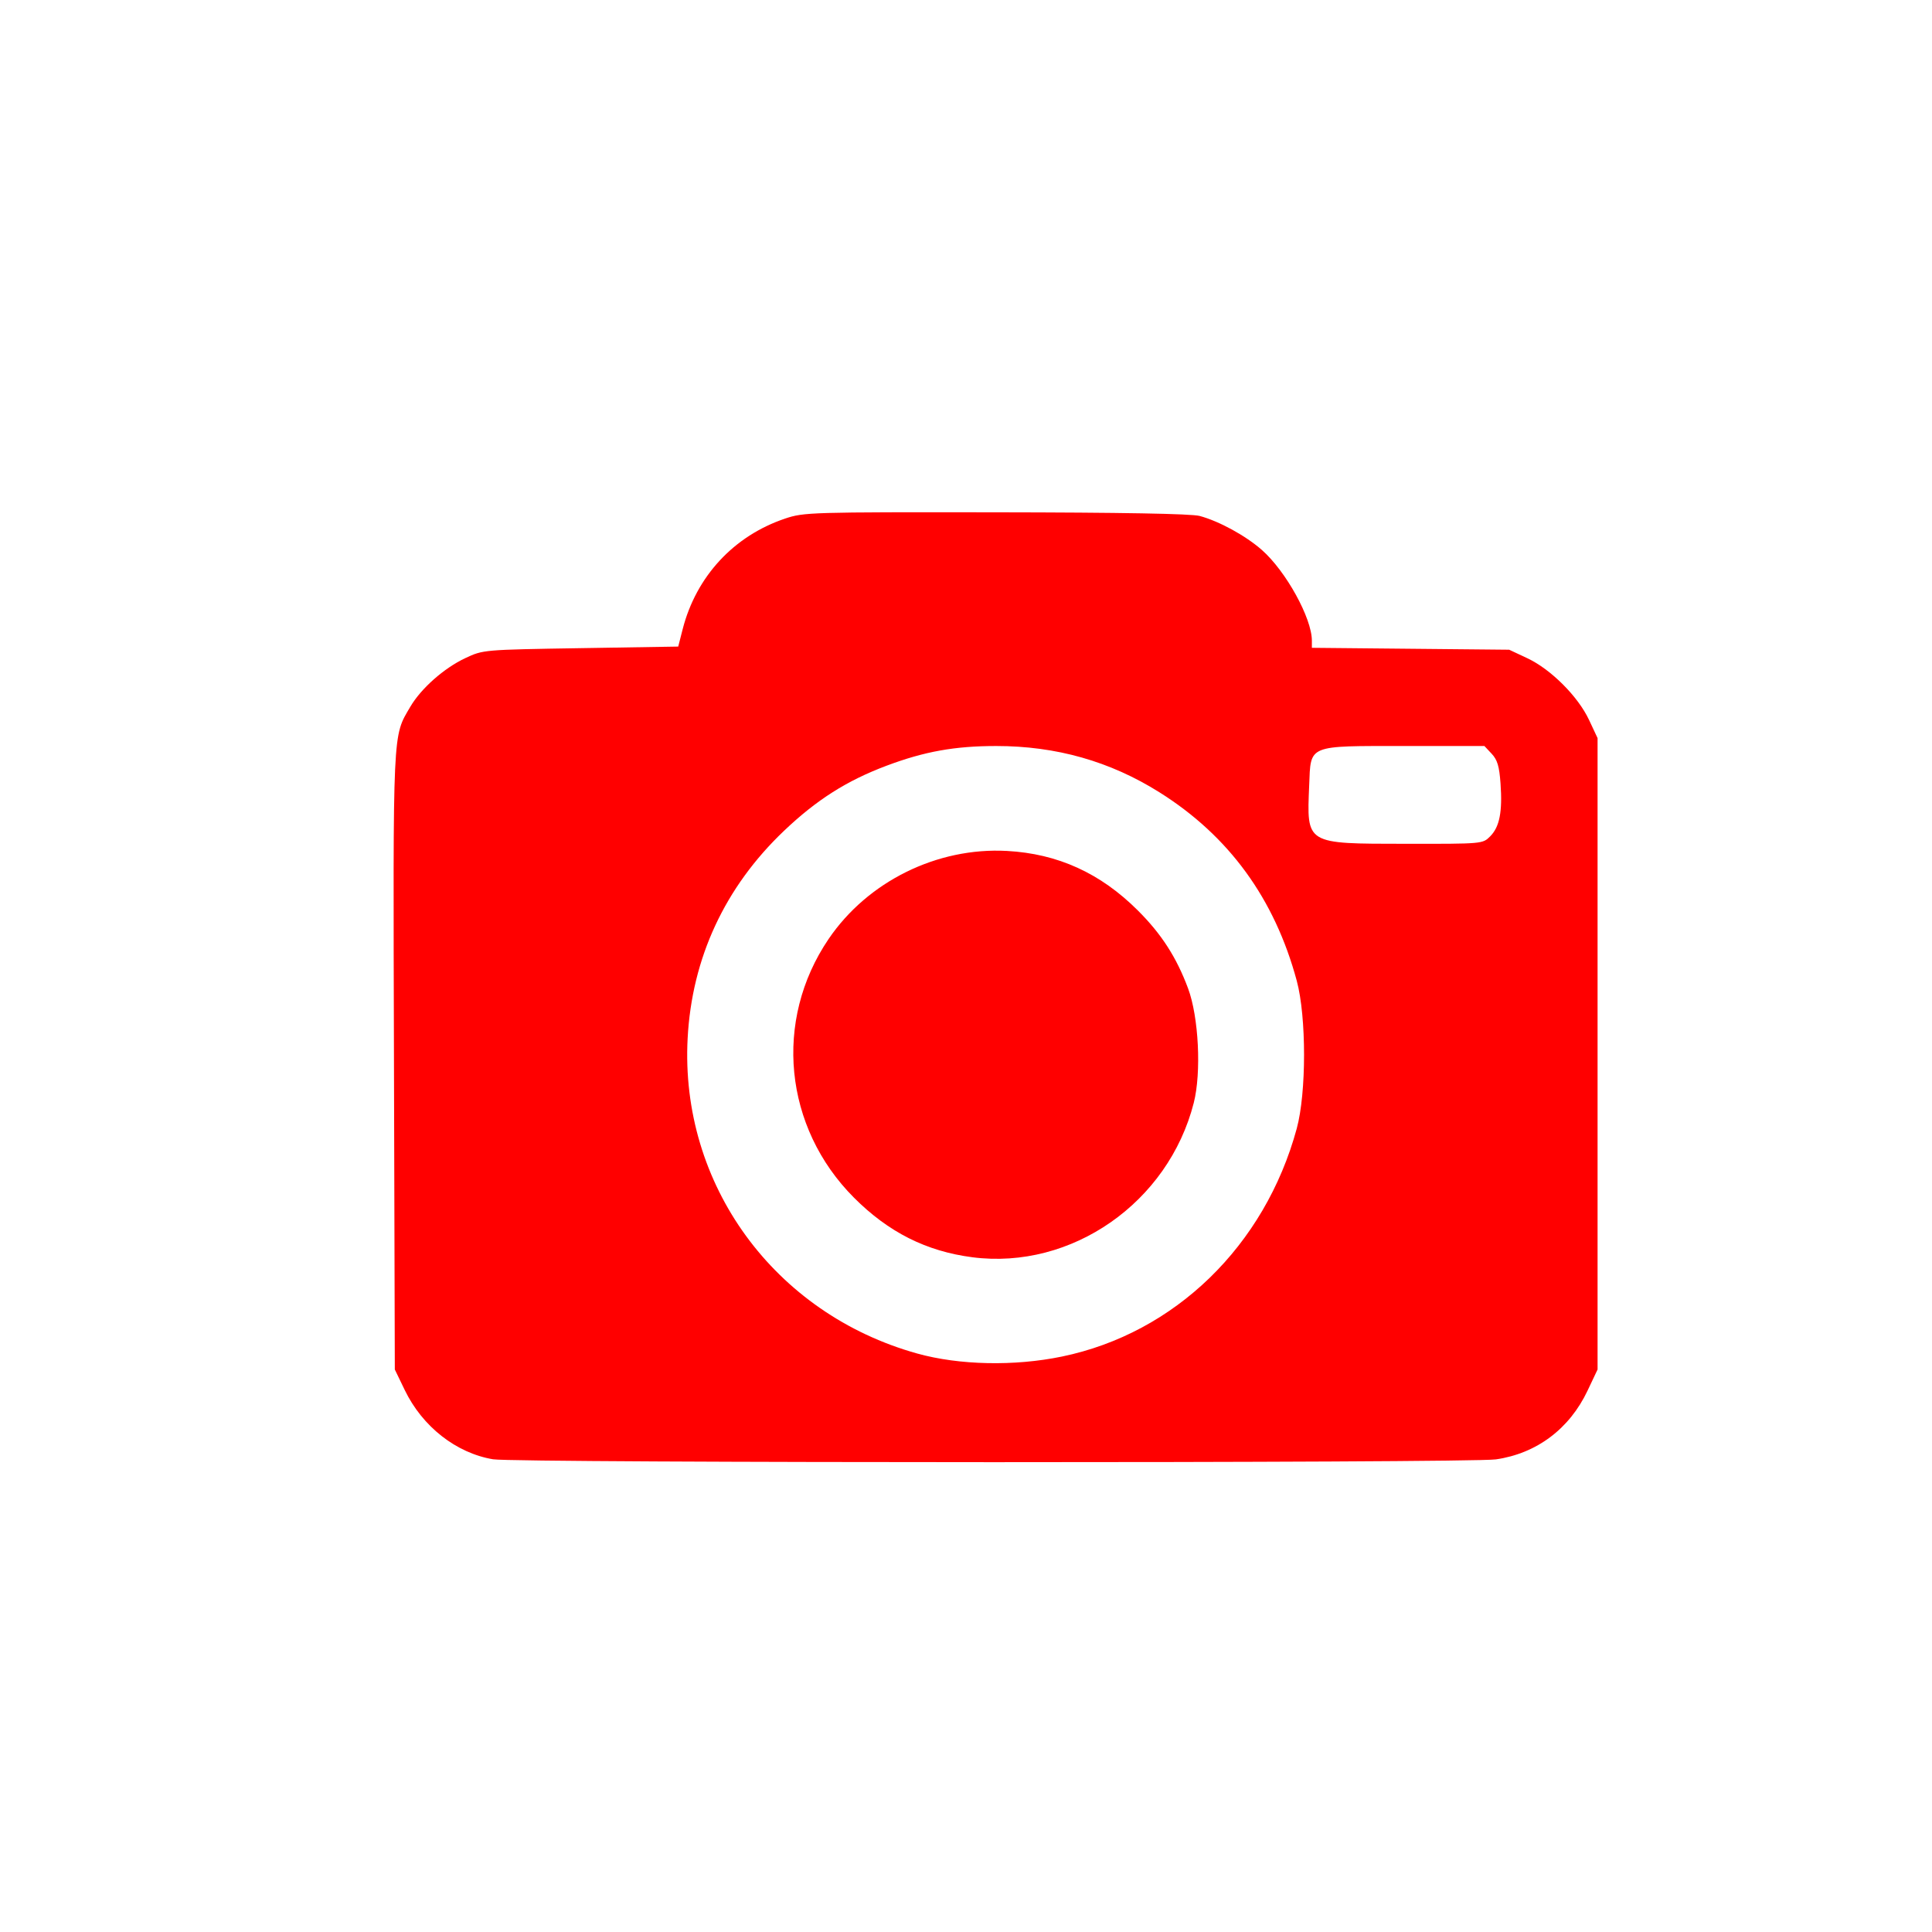
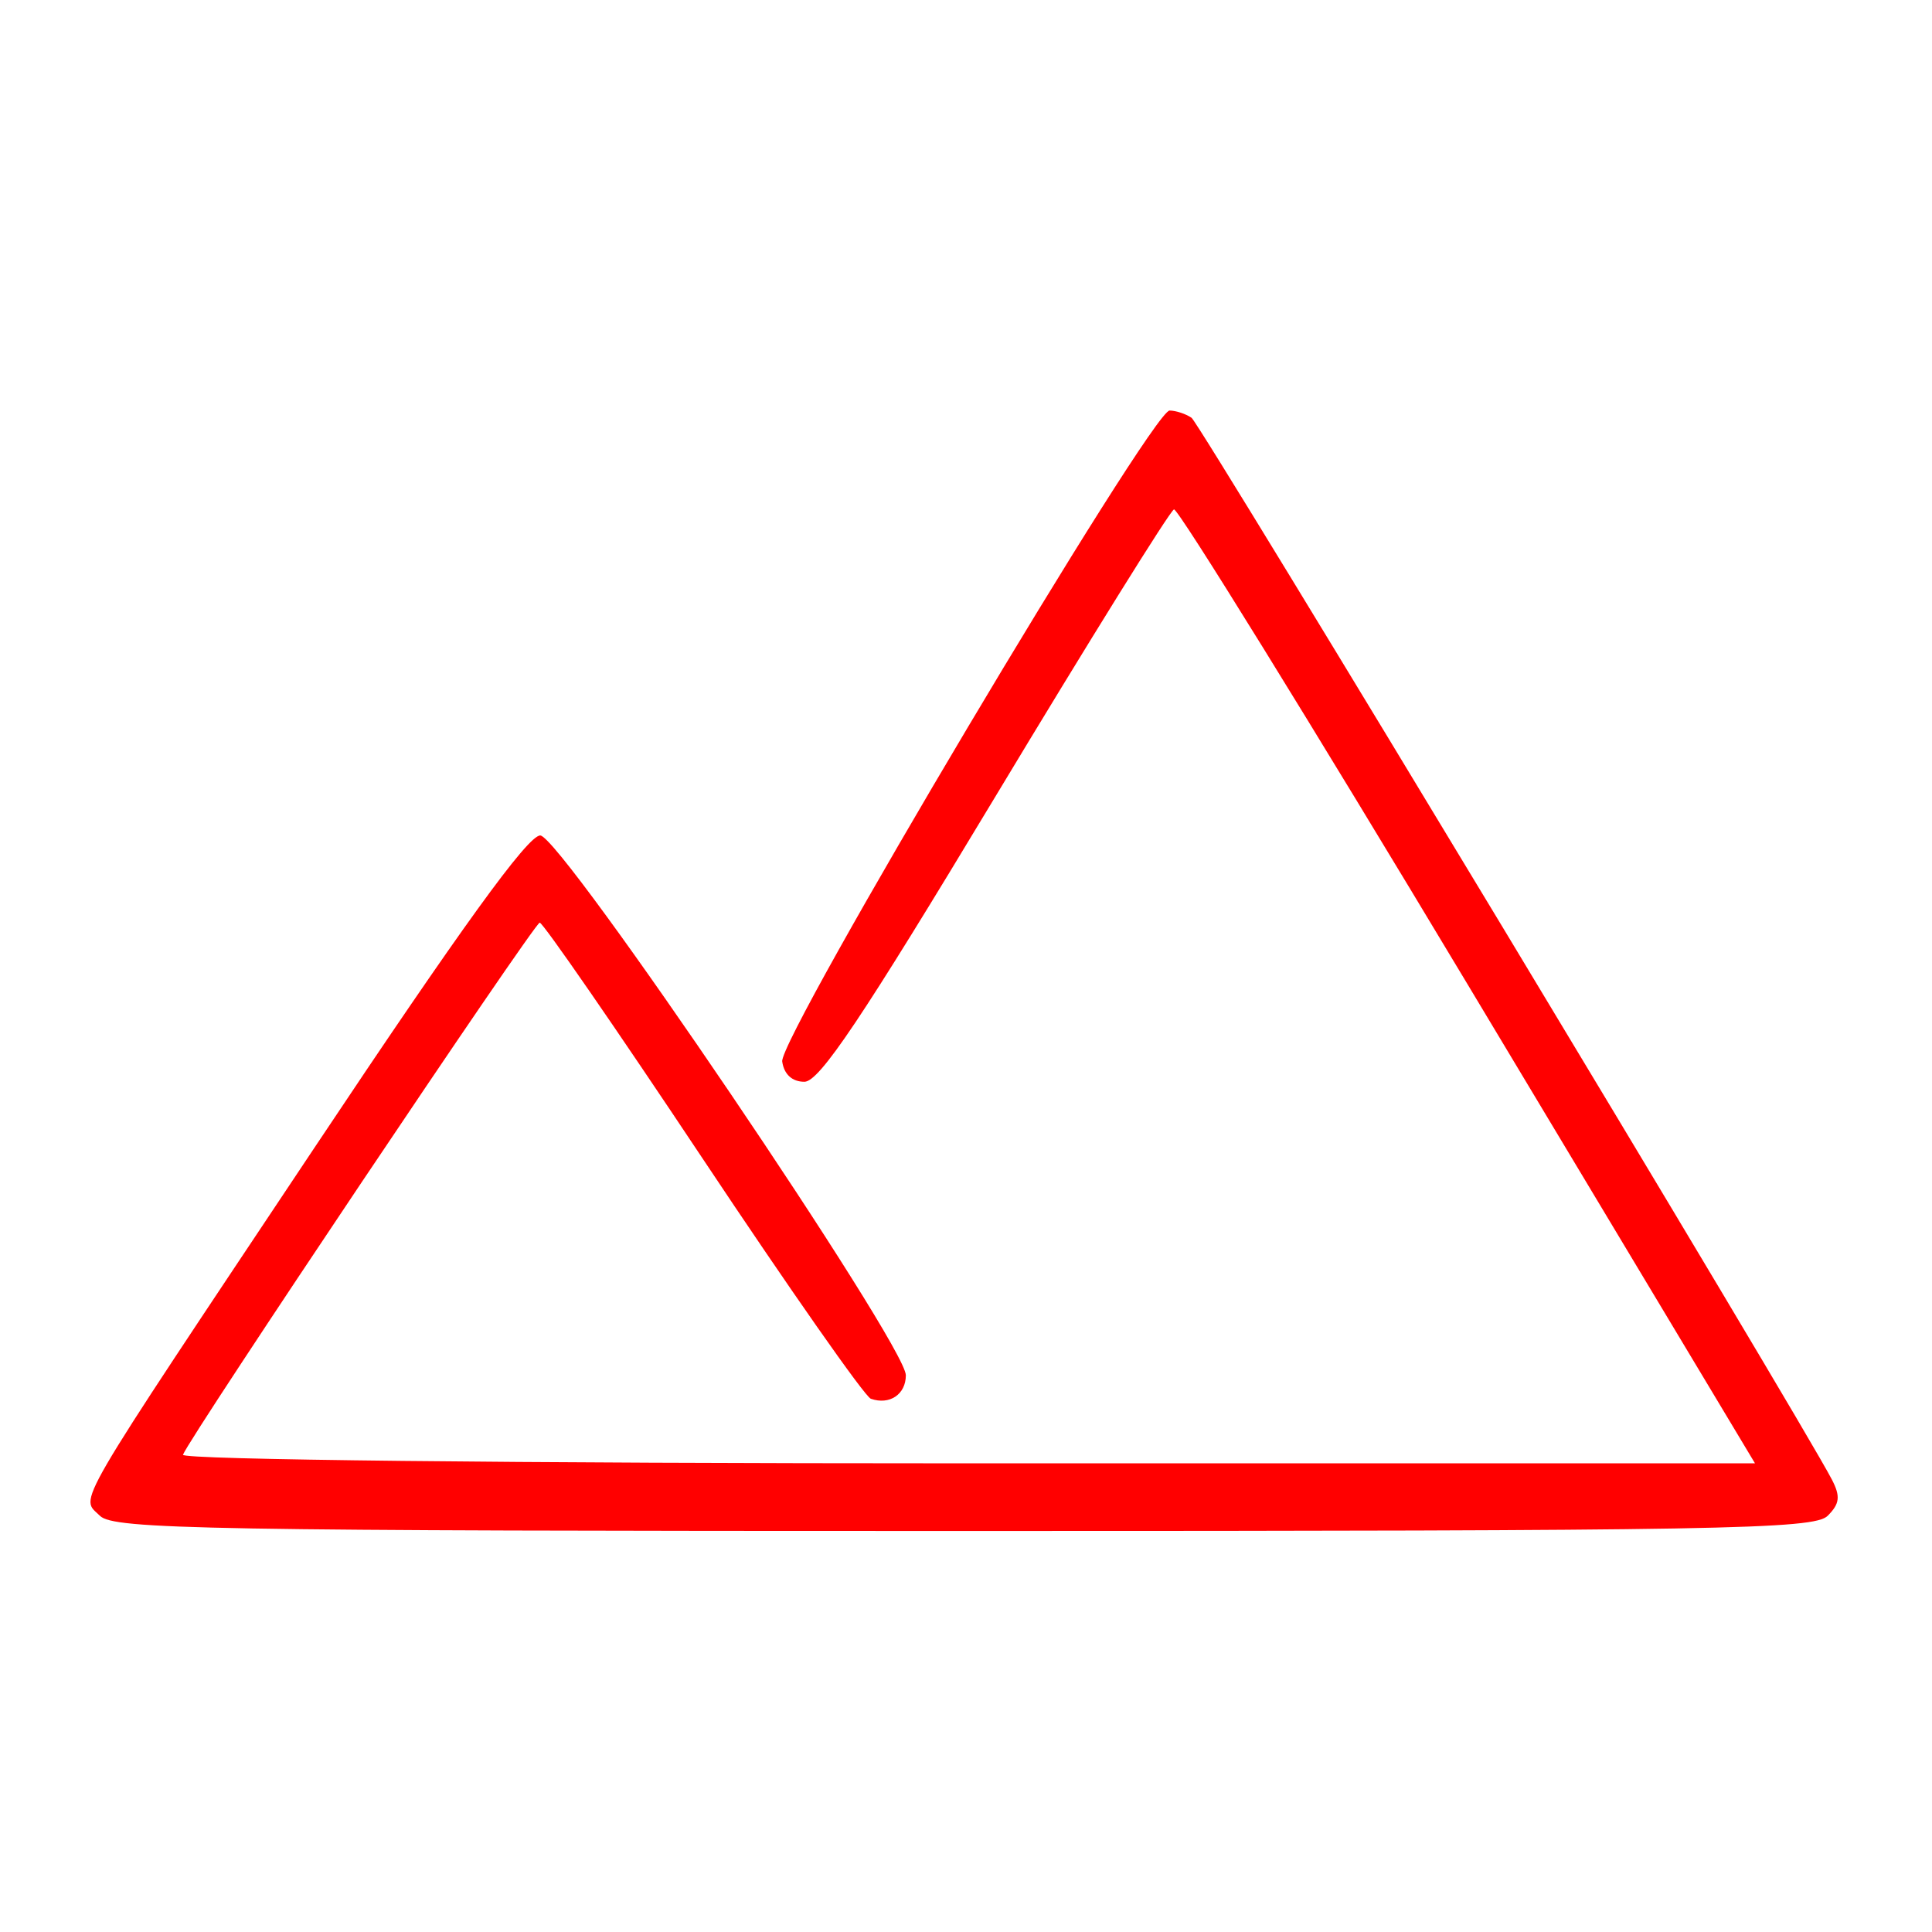
- <svg xmlns="http://www.w3.org/2000/svg" version="1.1" id="svg2" width="195.84" height="195.84" viewBox="0 0 195.84 195.84">
-   <defs id="defs6" />
-   <g id="g8">
-     <path style="fill:#ff0000;stroke-width:0.32" d="m 49.989,147.925 c -3.748,-0.629 -7.169,-3.31 -8.963,-7.024 l -1.005,-2.08 -0.086,-31.301 c -0.094,-33.995 -0.149,-32.796 1.66,-35.883 1.087,-1.854 3.419,-3.916 5.57,-4.925 1.815,-0.851 1.821,-0.851 11.7,-1.011 l 9.884,-0.16 0.448,-1.753 c 1.368,-5.35 5.177,-9.467 10.384,-11.221 1.902,-0.641 2.567,-0.661 21.355,-0.636 12.753,0.016 19.83,0.143 20.67,0.369 1.982,0.534 4.665,2.002 6.308,3.451 2.444,2.156 5.066,6.912 5.066,9.189 v 0.726 l 10,0.097 10,0.097 1.846,0.865 c 2.377,1.114 5.135,3.872 6.249,6.249 l 0.865,1.846 v 32 32 l -1.019,2.152 c -1.835,3.873 -5.159,6.364 -9.289,6.961 -2.648,0.383 -99.359,0.374 -101.643,-0.009 z m 57.648,-10.414 c 11.453,-2.366 20.577,-11.224 23.81,-23.114 0.986,-3.627 0.987,-11.321 0.001,-14.977 -2.245,-8.329 -6.876,-14.685 -13.924,-19.11 -5.006,-3.143 -10.461,-4.689 -16.544,-4.689 -4.192,0 -7.271,0.553 -11.116,1.998 -4.031,1.514 -7.089,3.456 -10.395,6.602 -5.997,5.707 -9.337,12.9 -9.766,21.034 -0.78,14.798 8.77,27.906 23.277,31.948 4.251,1.184 9.846,1.302 14.656,0.308 z m -9.066,-10.067 c -4.668,-0.602 -8.507,-2.533 -12.007,-6.041 -7.112,-7.127 -8.175,-17.969 -2.57,-26.222 3.959,-5.831 10.996,-9.306 18.069,-8.925 5.154,0.278 9.484,2.247 13.282,6.039 2.394,2.39 3.908,4.741 5.083,7.889 1.082,2.898 1.363,8.53 0.58,11.606 -2.575,10.109 -12.381,16.951 -22.436,15.655 z M 151.054,84.777 c 0.953,-0.953 1.254,-2.493 1.049,-5.359 -0.125,-1.745 -0.319,-2.396 -0.897,-3.012 l -0.737,-0.785 h -8.069 c -9.93,0 -9.522,-0.168 -9.693,3.984 -0.247,6.021 -0.421,5.916 9.808,5.928 7.774,0.009 7.775,0.009 8.539,-0.756 z" id="path845" />
+ <svg xmlns="http://www.w3.org/2000/svg" width="70.556mm" height="70.556mm" viewBox="0 0 70.556 70.556" version="1.1" id="svg1" xml:space="preserve">
+   <defs id="defs1" />
+   <g id="layer1" transform="translate(-69.63088,-113.2222)">
+     <path style="fill:#ff0000" d="m 73.281,168.579 c -0.716,-0.716 -1.19,0.096 7.851,-13.469 5.347,-8.022 7.773,-11.377 8.228,-11.377 0.752,0 13.352,18.603 13.352,19.713 0,0.699 -0.594,1.098 -1.279,0.858 -0.218,-0.076 -2.981,-4.022 -6.139,-8.767 -3.158,-4.746 -5.837,-8.624 -5.953,-8.62 -0.2,0.008 -12.782,18.775 -13.028,19.432 -0.068,0.182 11.961,0.314 28.646,0.314 h 28.764 l -10.478,-17.463 c -5.763,-9.604 -10.596,-17.423 -10.741,-17.374 -0.145,0.049 -3.082,4.771 -6.527,10.495 -4.866,8.084 -6.421,10.407 -6.969,10.407 -0.448,0 -0.744,-0.27 -0.811,-0.74 -0.125,-0.878 13.505,-23.781 14.148,-23.773 0.232,0.003 0.592,0.122 0.801,0.265 0.321,0.219 22.217,36.525 23.385,38.776 0.318,0.613 0.287,0.882 -0.154,1.323 -0.495,0.495 -3.858,0.554 -31.548,0.554 -27.689,0 -31.053,-0.059 -31.548,-0.554 z" id="path1" />
+     <rect style="fill:none;stroke-width:0.257" id="rect1" width="69.819" height="70.18" x="69.929" y="113.584" />
  </g>
</svg>
